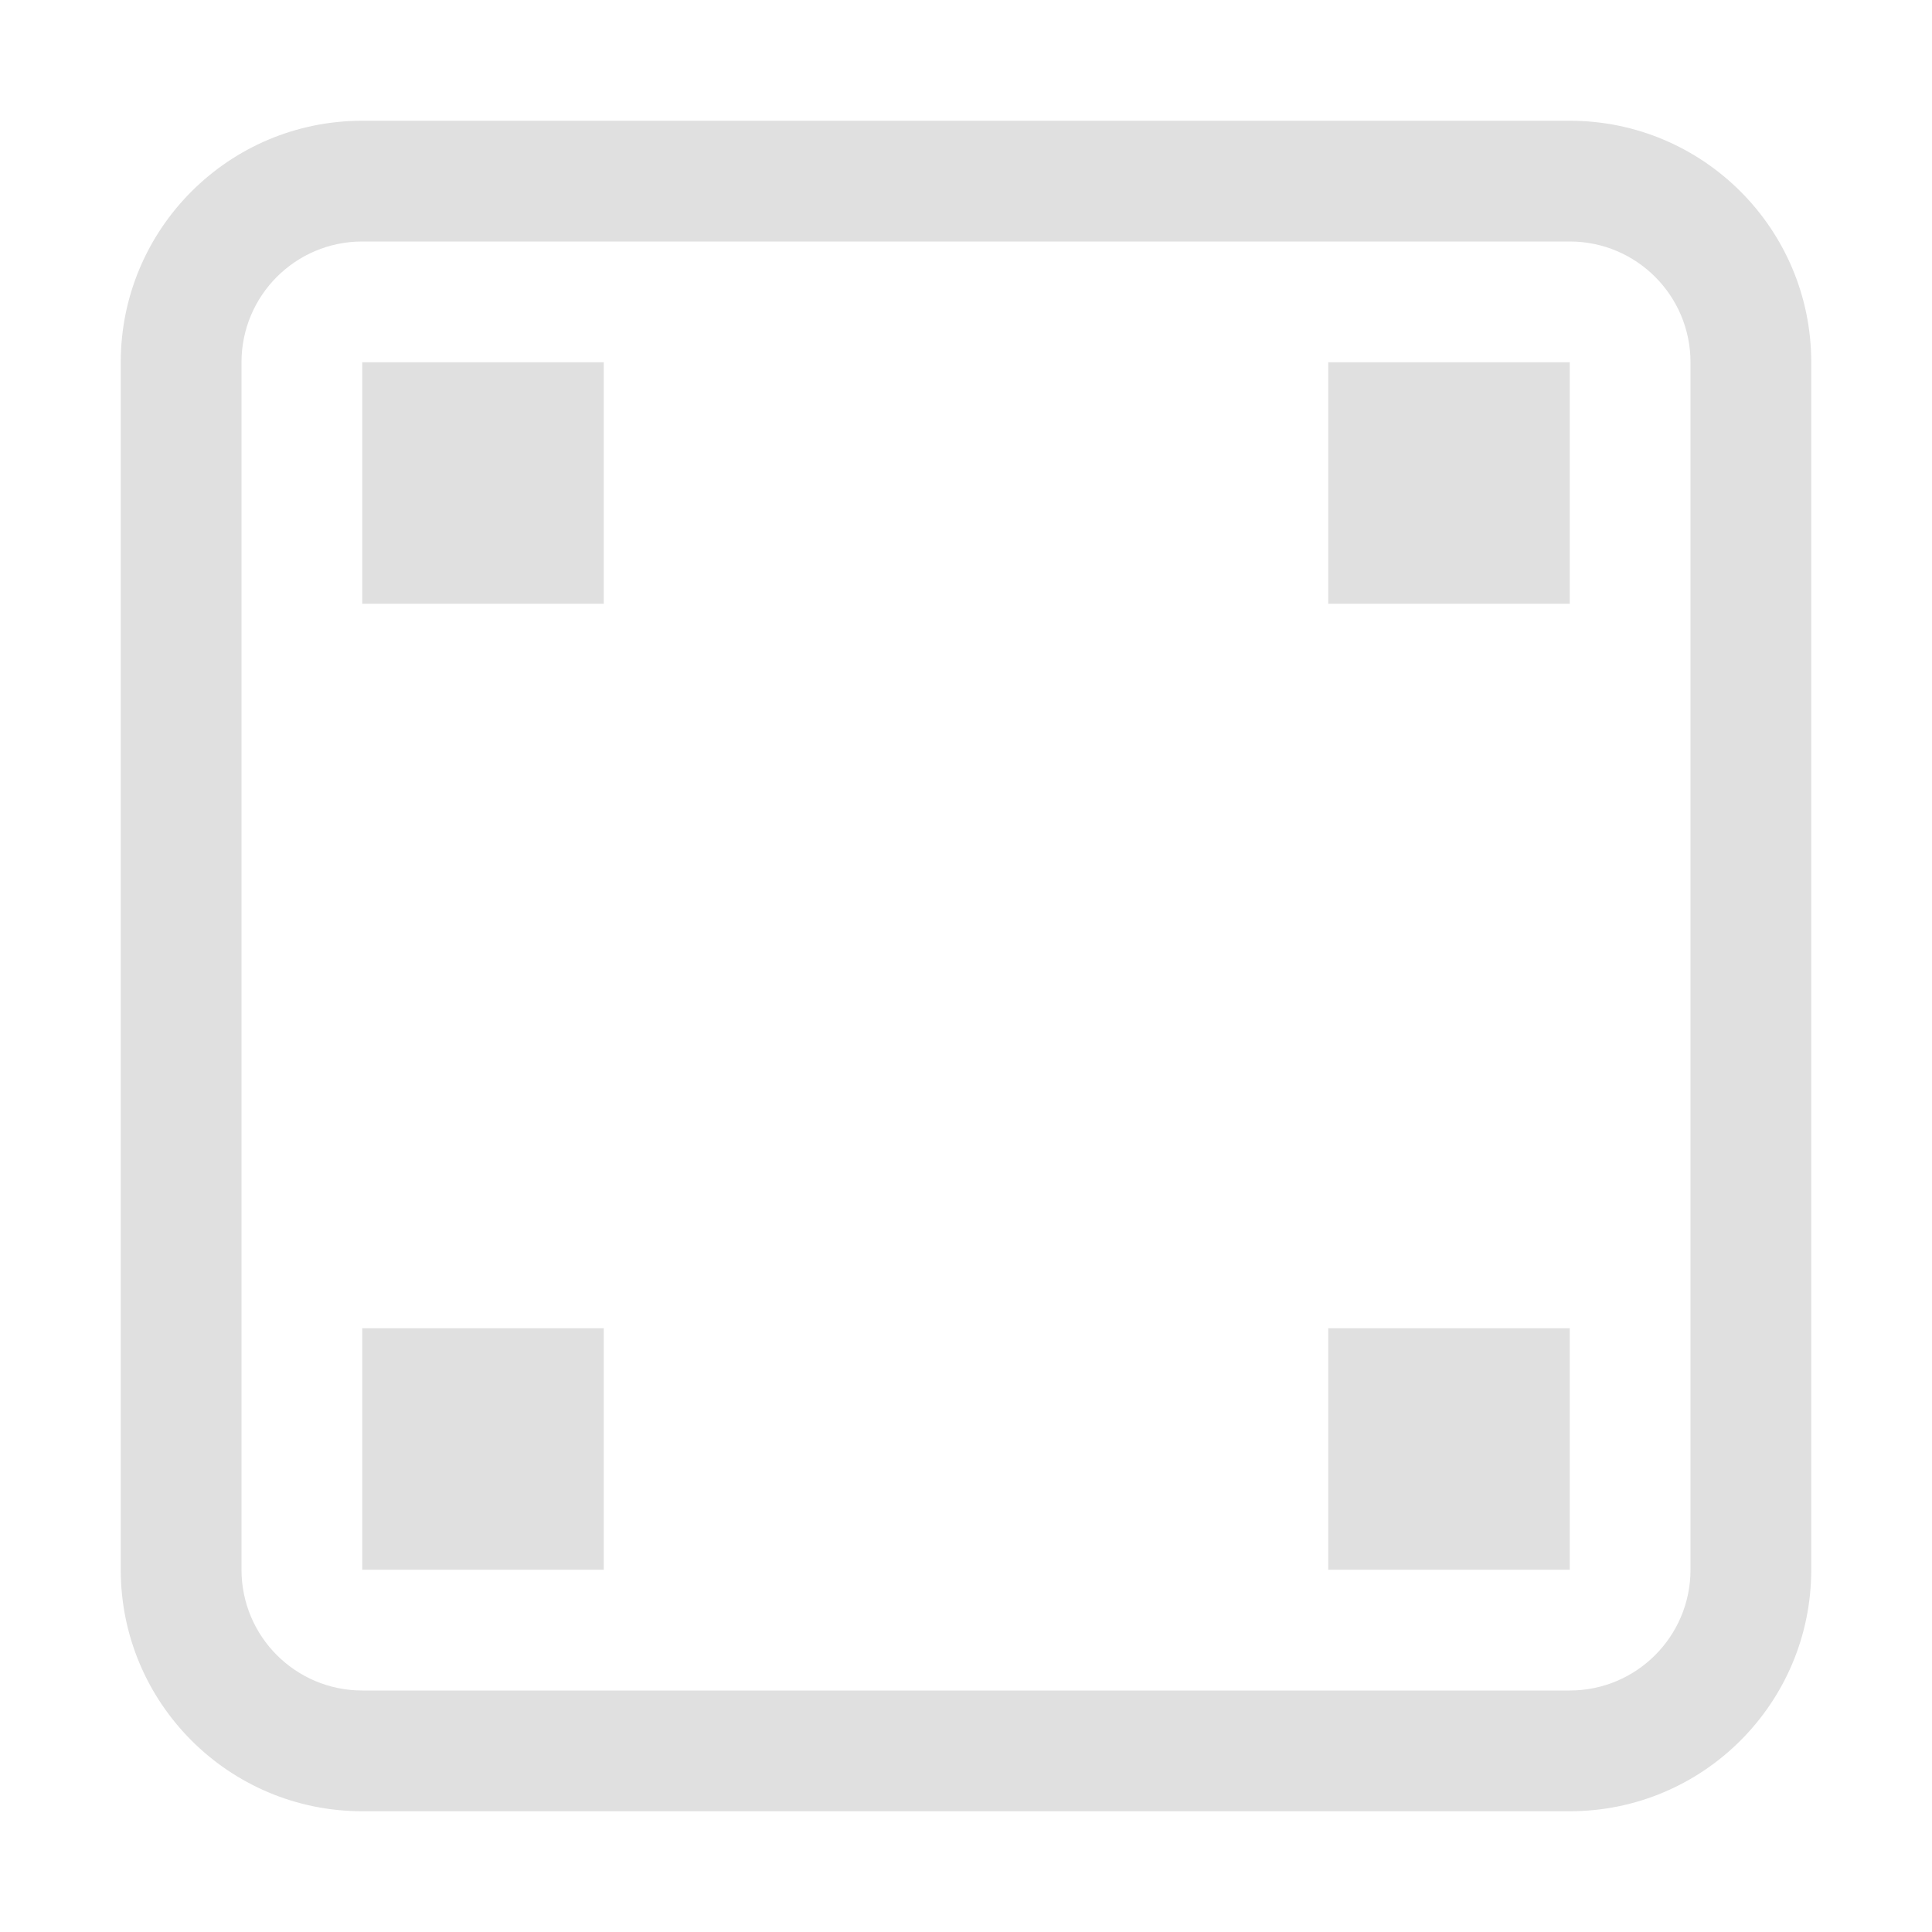
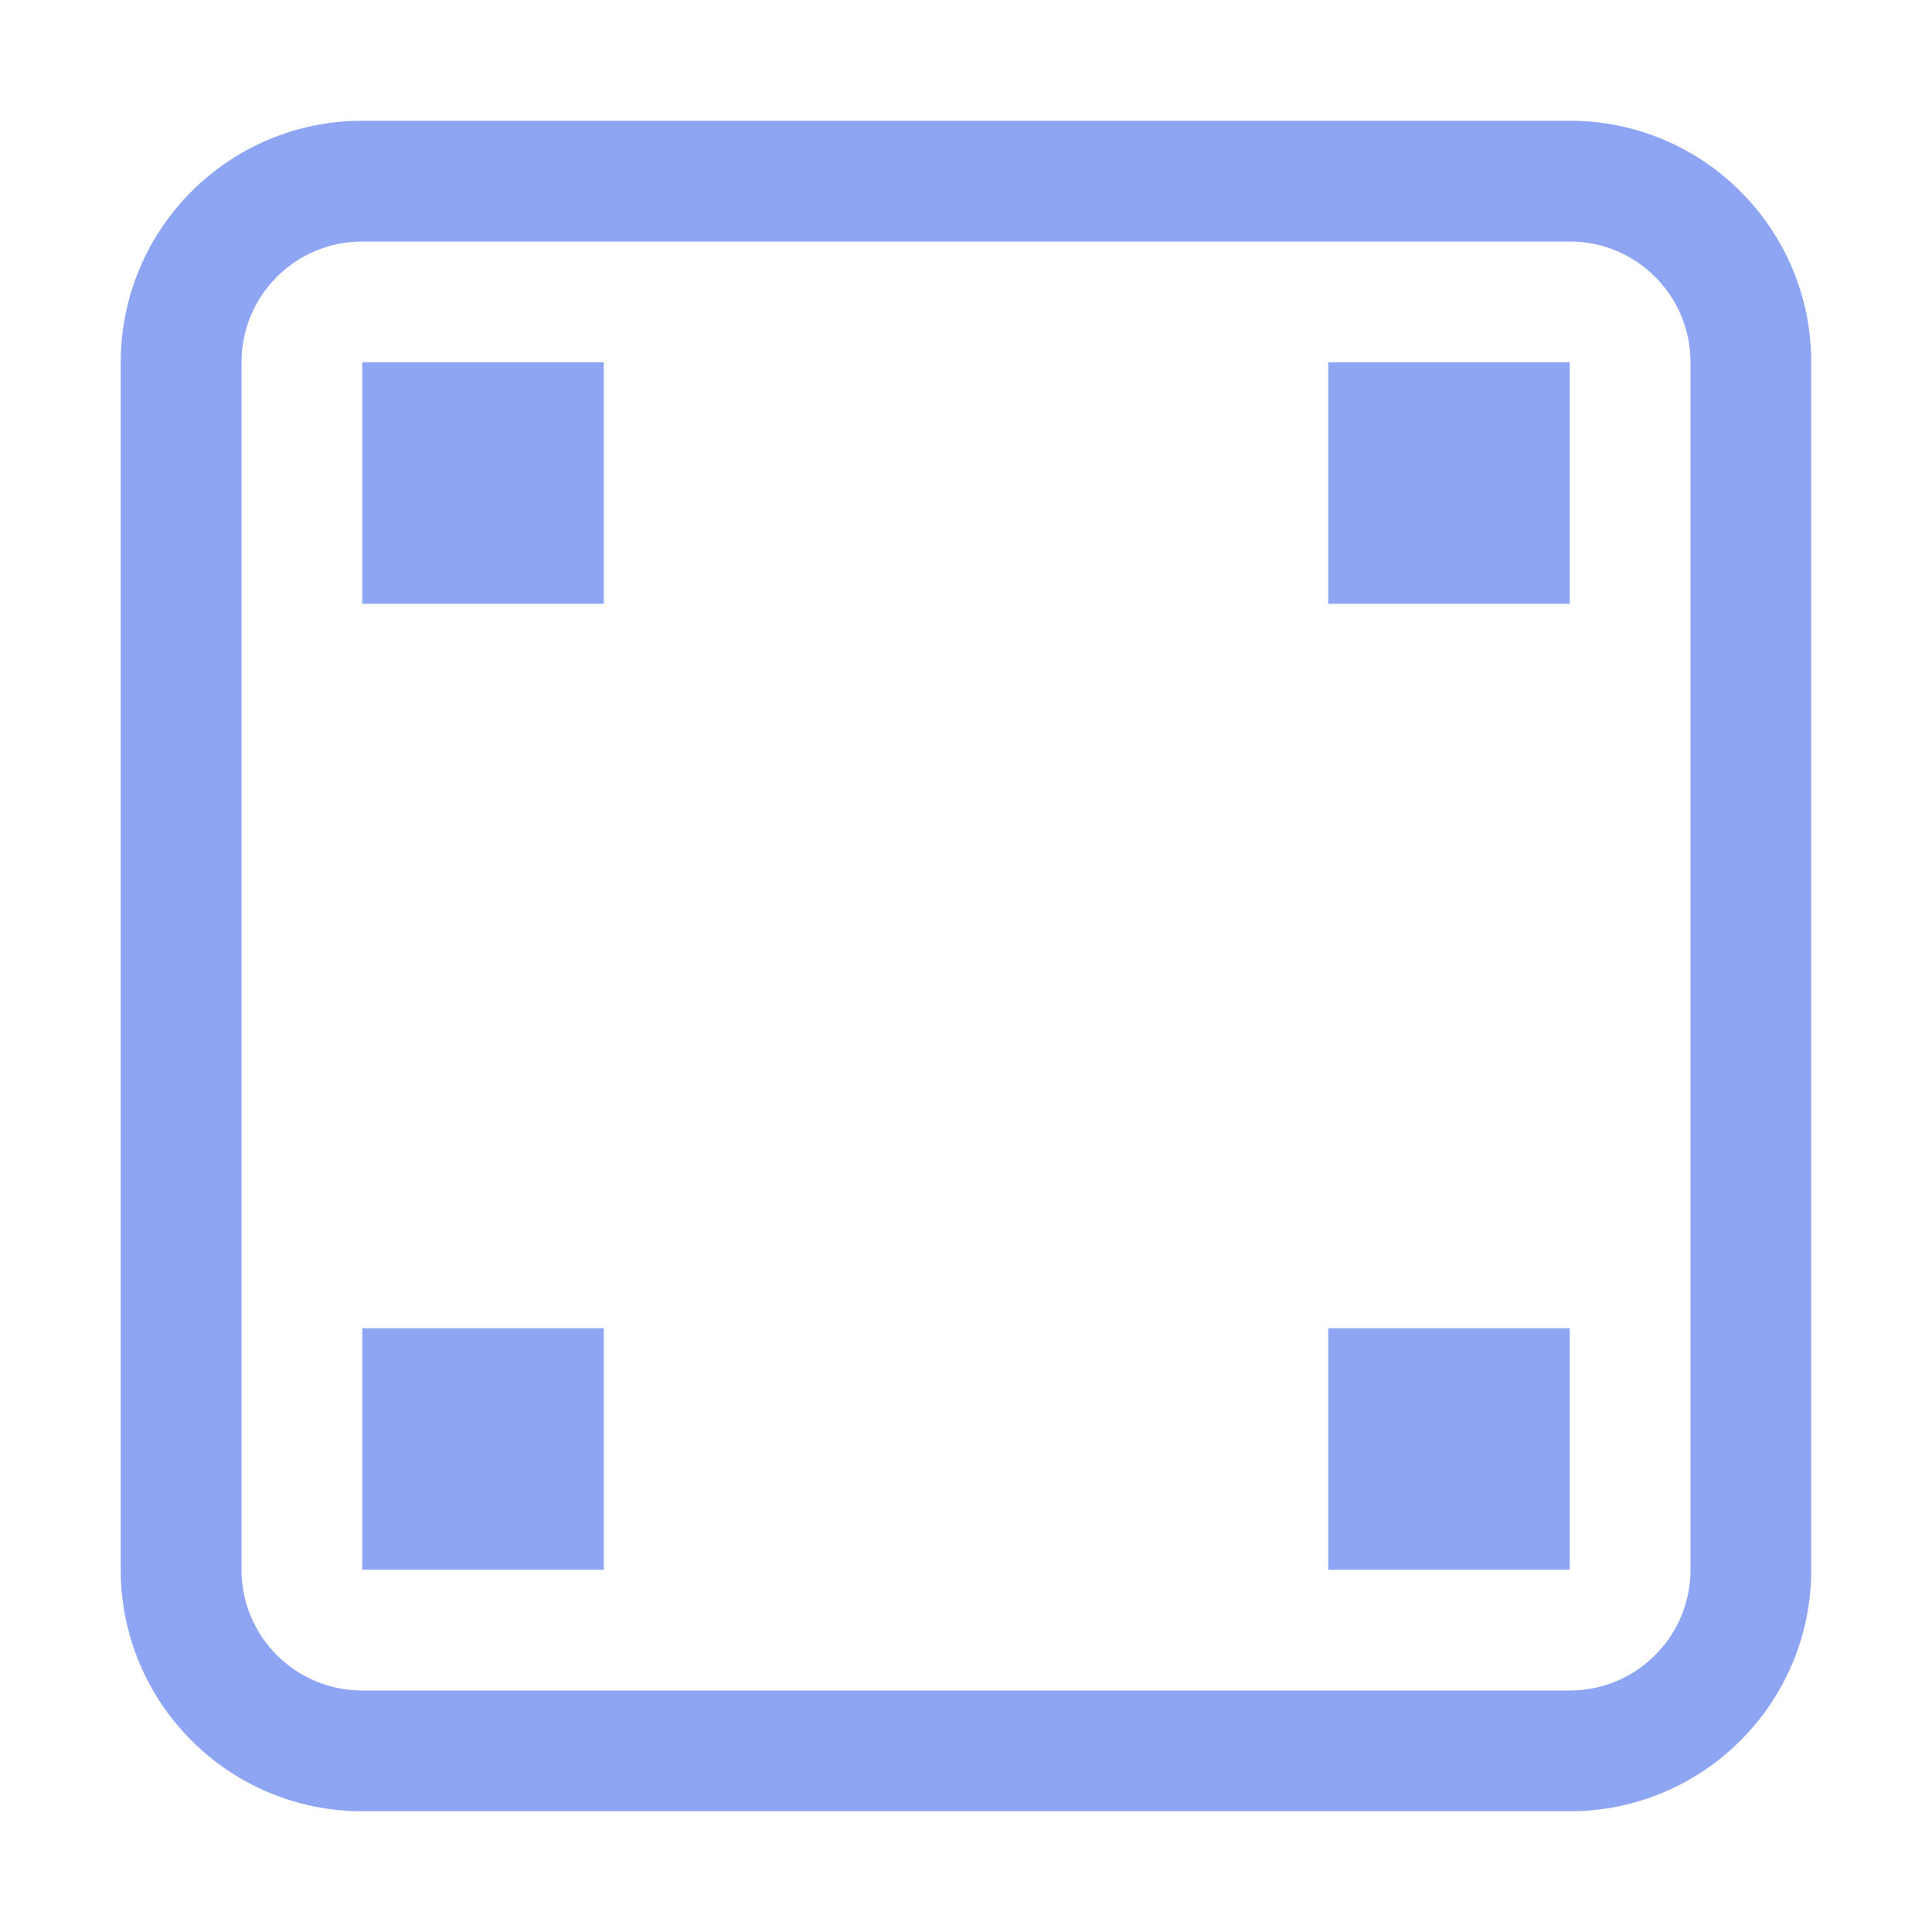
<svg xmlns="http://www.w3.org/2000/svg" width="16" height="16">
-   <path fill="#e0e0e0" d="M3 1a2 2 0 0 0-2 2v10a2 2 0 0 0 2 2h10a2 2 0 0 0 2-2V3a2 2 0 0 0-2-2H3zm0 1h10a1 1 0 0 1 1 1v10a1 1 0 0 1-1 1H3a1 1 0 0 1-1-1V3a1 1 0 0 1 1-1zm0 1v2h2V3zm8 0v2h2V3zm-8 8v2h2v-2zm8 0v2h2v-2z" />
+   <path fill="#8da5f3" d="M3 1a2 2 0 0 0-2 2v10a2 2 0 0 0 2 2h10a2 2 0 0 0 2-2V3a2 2 0 0 0-2-2H3zm0 1h10a1 1 0 0 1 1 1v10a1 1 0 0 1-1 1H3a1 1 0 0 1-1-1V3a1 1 0 0 1 1-1zm0 1v2h2V3zm8 0v2h2V3zm-8 8v2h2v-2zm8 0v2h2v-2z" />
</svg>
